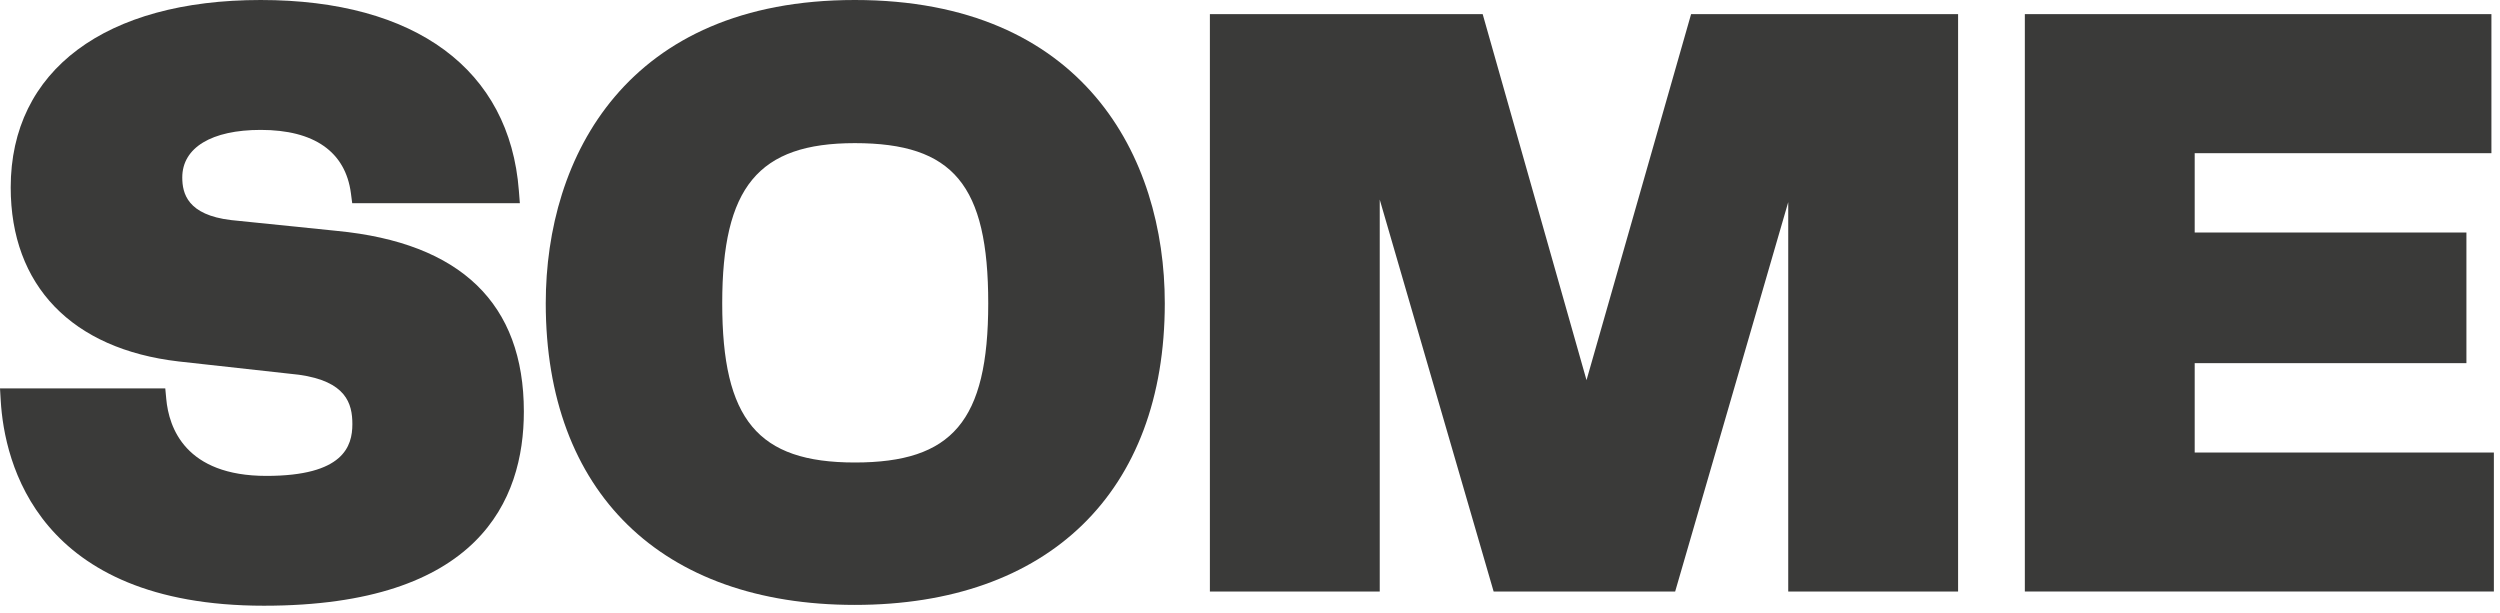
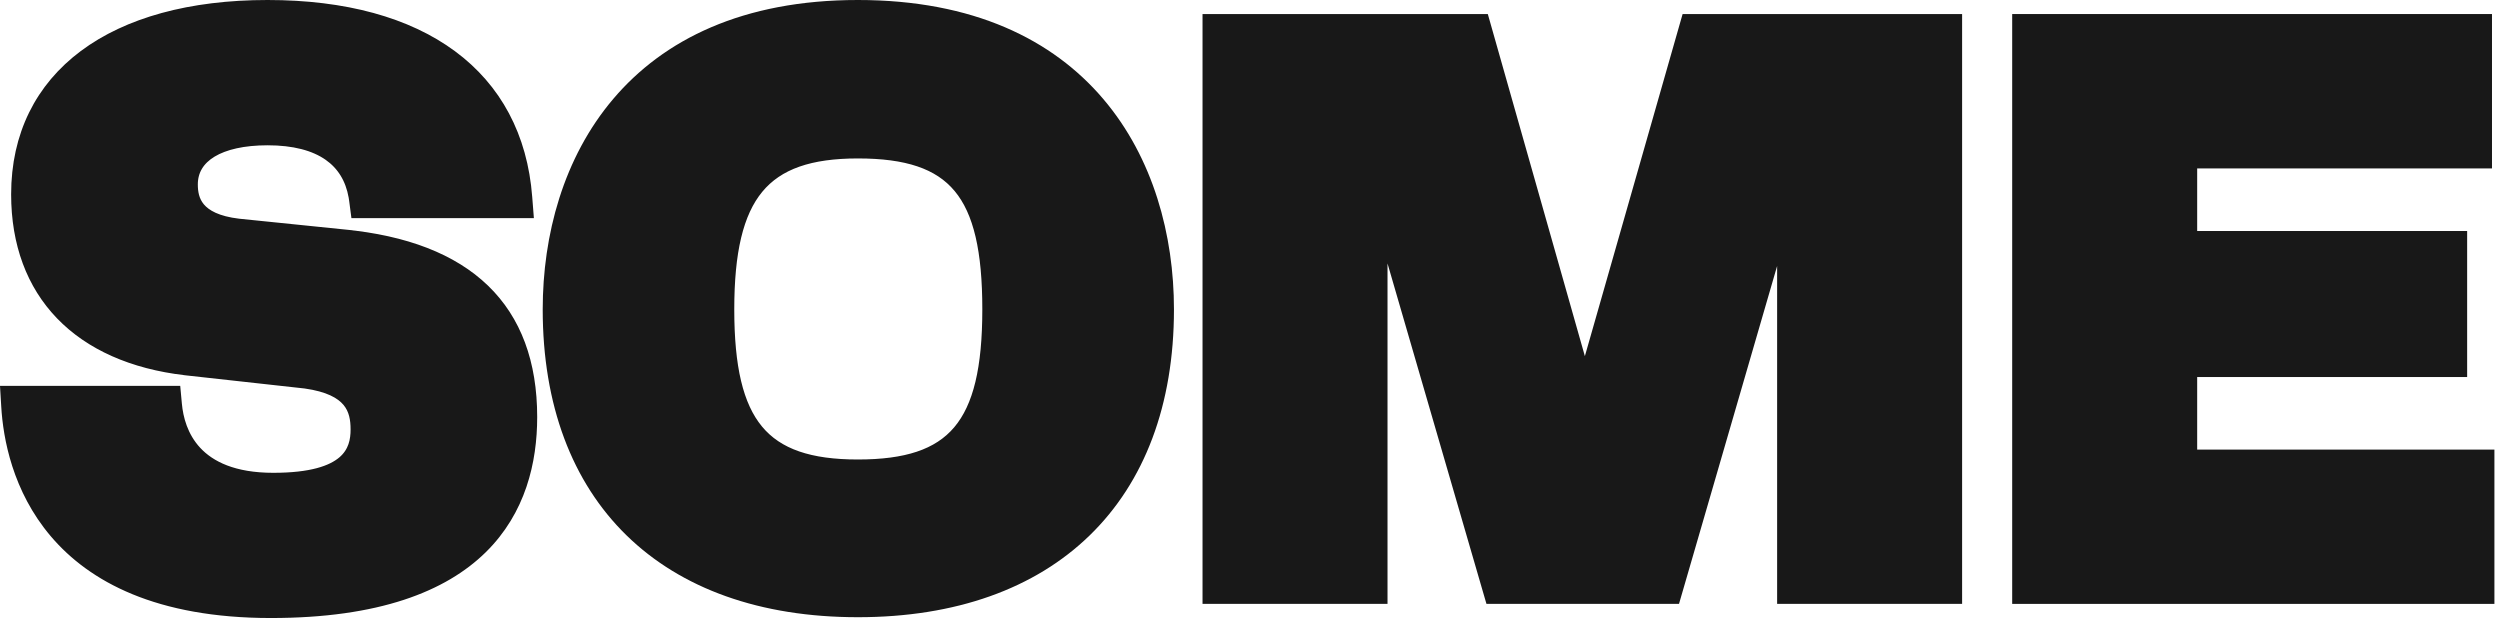
- <svg xmlns="http://www.w3.org/2000/svg" width="306" height="75" viewBox="0 0 306 75" fill="none">
-   <path d="M41.23 28.26L28.3 26.94C22.93 26.31 22.31 23.66 22.31 21.72C22.31 18.07 25.9 15.9 31.91 15.9C38.46 15.9 42.28 18.58 42.95 23.64L43.11 24.87H63.63L63.51 23.34C62.38 8.51 50.86 0 31.9 0C12.94 0 1.31 8.58 1.31 22.94C1.31 34.95 8.79 42.72 21.85 44.24L36.6 45.87C42.36 46.68 43.13 49.38 43.13 51.91C43.13 54.63 42.04 58.25 32.61 58.25C22.69 58.25 20.67 52.35 20.35 48.83L20.23 47.54H0L0.09 49.04C0.53 56.59 4.56 74.14 32.31 74.14C58.61 74.14 64.12 61.22 64.12 50.38C64.12 37.16 56.41 29.72 41.22 28.26H41.23Z" fill="#3A3A39" />
-   <path d="M104.63 0C76.74 0 66.8 19.17 66.8 37.12C66.8 60.23 80.94 74.04 104.63 74.04C128.32 74.04 142.57 60.24 142.57 37.12C142.57 19.18 132.6 0 104.63 0ZM104.63 17.52C116.69 17.52 120.96 22.65 120.96 37.12C120.96 51.59 116.53 56.61 104.63 56.61C92.73 56.61 88.4 51.33 88.4 37.12C88.4 22.91 92.8 17.52 104.63 17.52Z" fill="#3A3A39" />
-   <path d="M239.67 72.4V1.73H206.99L194.19 46.53L181.48 1.73H148.09V72.4H168.88V24.43L182.82 72.4H205.04L218.88 24.74V72.4H239.67Z" fill="#3A3A39" />
-   <path d="M304.95 18.75V1.73H247.84V72.4H305.25V55.39H268.63V44.45H301.89V28.46H268.63V18.75H304.95Z" fill="#3A3A39" />
+ <svg xmlns="http://www.w3.org/2000/svg" width="308" height="77" viewBox="0 0 308 77" fill="none">
+   <path d="M32.962 0.5C42.511 0.5 50.247 2.642 55.751 6.706C61.268 10.78 64.495 16.753 65.071 24.301L65.191 25.831L65.233 26.37H43.733L43.676 25.935L43.516 24.706L43.448 24.261C43.062 22.074 42.031 20.419 40.41 19.282C38.665 18.059 36.186 17.4 32.972 17.4C30.016 17.4 27.718 17.936 26.177 18.869C24.66 19.788 23.872 21.09 23.872 22.72C23.872 23.642 24.02 24.648 24.736 25.5C25.45 26.35 26.805 27.135 29.413 27.442L42.343 28.763L42.342 28.764C49.996 29.501 55.842 31.752 59.776 35.551C63.722 39.361 65.682 44.669 65.682 51.38C65.682 56.879 64.284 62.97 59.49 67.682C54.698 72.391 46.596 75.64 33.372 75.64C19.383 75.64 11.286 71.211 6.64 65.745C2.011 60.298 0.876 53.9 0.653 50.07L0.563 48.57L0.531 48.04H21.748L21.79 48.494L21.91 49.783V49.785C22.064 51.484 22.627 53.716 24.308 55.52C25.977 57.31 28.817 58.75 33.672 58.75C38.342 58.75 40.826 57.85 42.143 56.721C43.435 55.612 43.692 54.204 43.692 52.91C43.692 51.688 43.504 50.524 42.704 49.565C41.902 48.606 40.411 47.763 37.599 47.366L22.857 45.737L22.854 45.736C16.24 44.967 10.986 42.608 7.384 38.871C3.778 35.13 1.872 30.054 1.872 23.94C1.872 16.609 4.849 10.723 10.258 6.685C15.65 2.66 23.415 0.5 32.962 0.5Z" fill="#181818" stroke="#181818" />
+   <path d="M105.692 0.5C119.802 0.5 129.435 5.344 135.532 12.509C141.617 19.66 144.132 29.066 144.132 38.12C144.132 49.784 140.535 59.155 133.895 65.608C127.256 72.06 117.633 75.54 105.692 75.54C93.751 75.54 84.156 72.058 77.544 65.605C70.931 59.149 67.362 49.778 67.362 38.12C67.362 29.061 69.87 19.654 75.938 12.505C82.017 5.341 91.623 0.5 105.692 0.5ZM105.692 19.02C99.842 19.02 95.967 20.353 93.526 23.31C91.064 26.293 89.962 31.041 89.962 38.12C89.962 45.201 91.048 49.919 93.5 52.874C95.93 55.802 99.803 57.11 105.692 57.11C111.587 57.11 115.485 55.864 117.938 52.968C120.412 50.047 121.522 45.331 121.522 38.12C121.522 30.906 120.452 26.162 117.996 23.214C115.563 20.293 111.667 19.02 105.692 19.02Z" fill="#181818" stroke="#181818" />
+   <path d="M182.92 2.23L183.023 2.593L195.254 45.704L207.571 2.592L207.675 2.23H241.232V73.9H219.442V29.255L206.582 73.54L206.478 73.9H183.507L183.402 73.54L170.442 28.943V73.9H148.652V2.23H182.92Z" fill="#181818" stroke="#181818" />
+   <path d="M306.513 2.23V20.25H270.192V28.96H303.452V45.95H270.192V55.89H306.812V73.9H248.402V2.23H306.513Z" fill="#181818" stroke="#181818" />
</svg>
